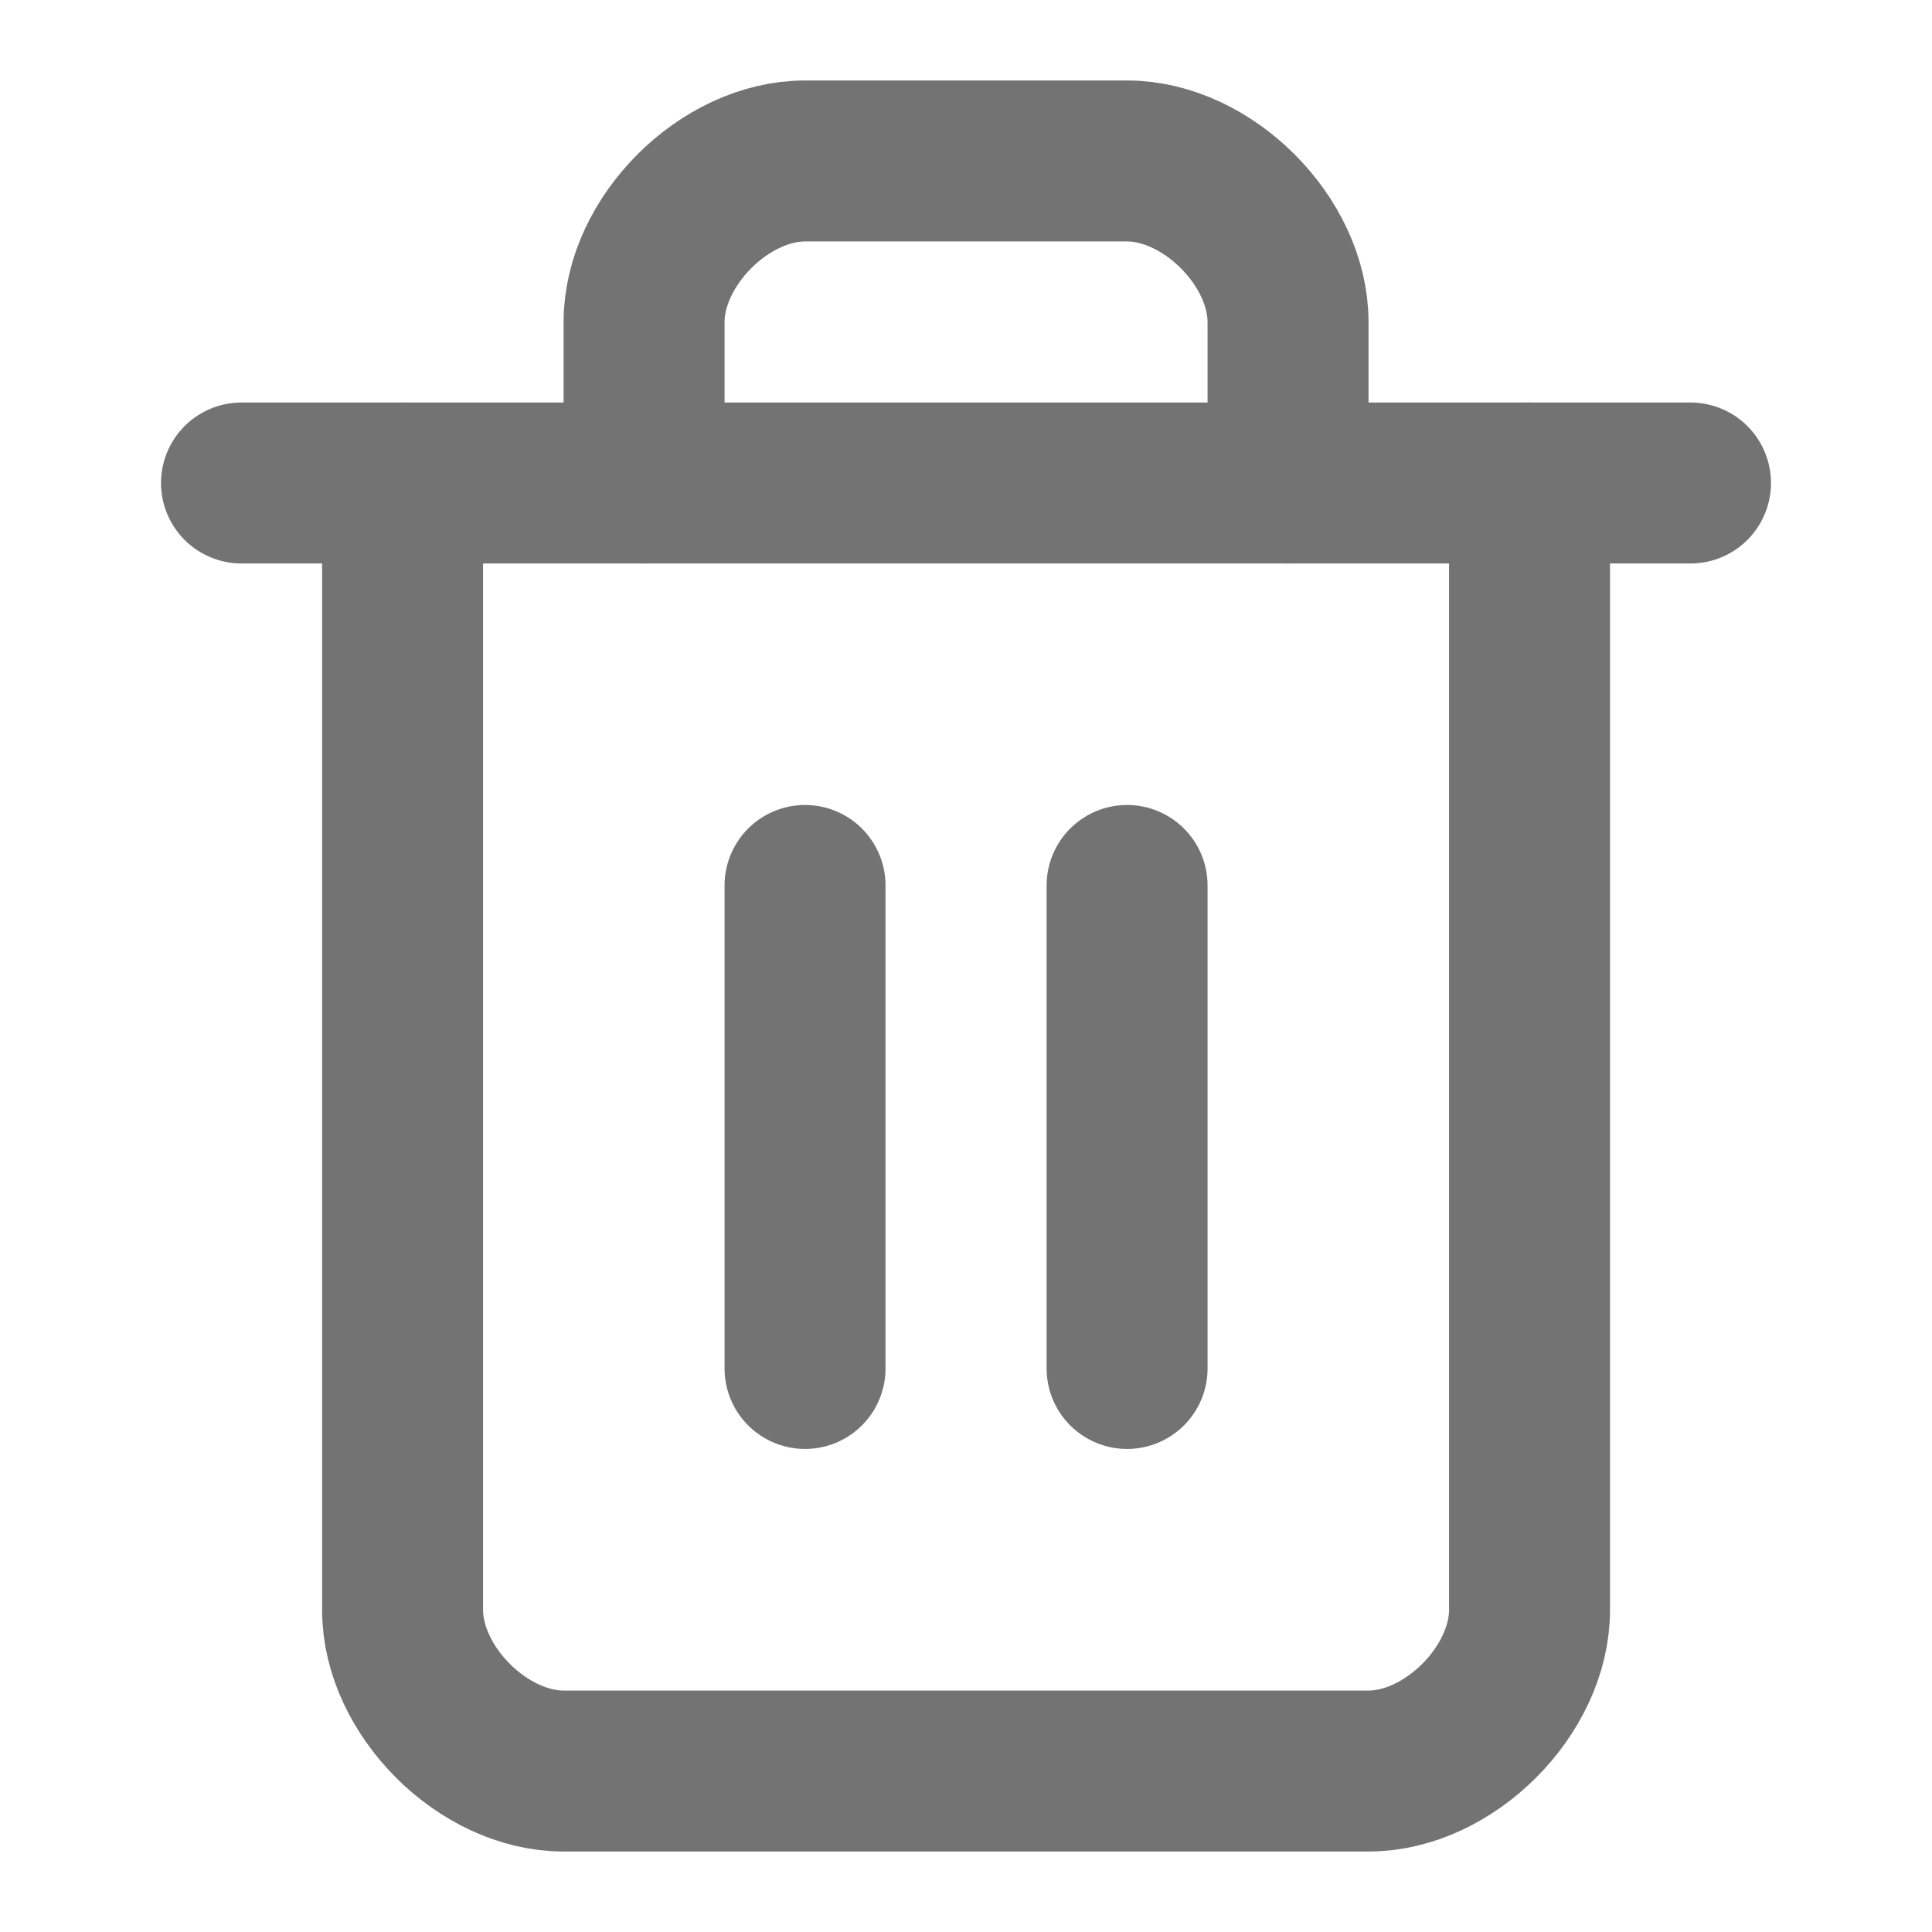
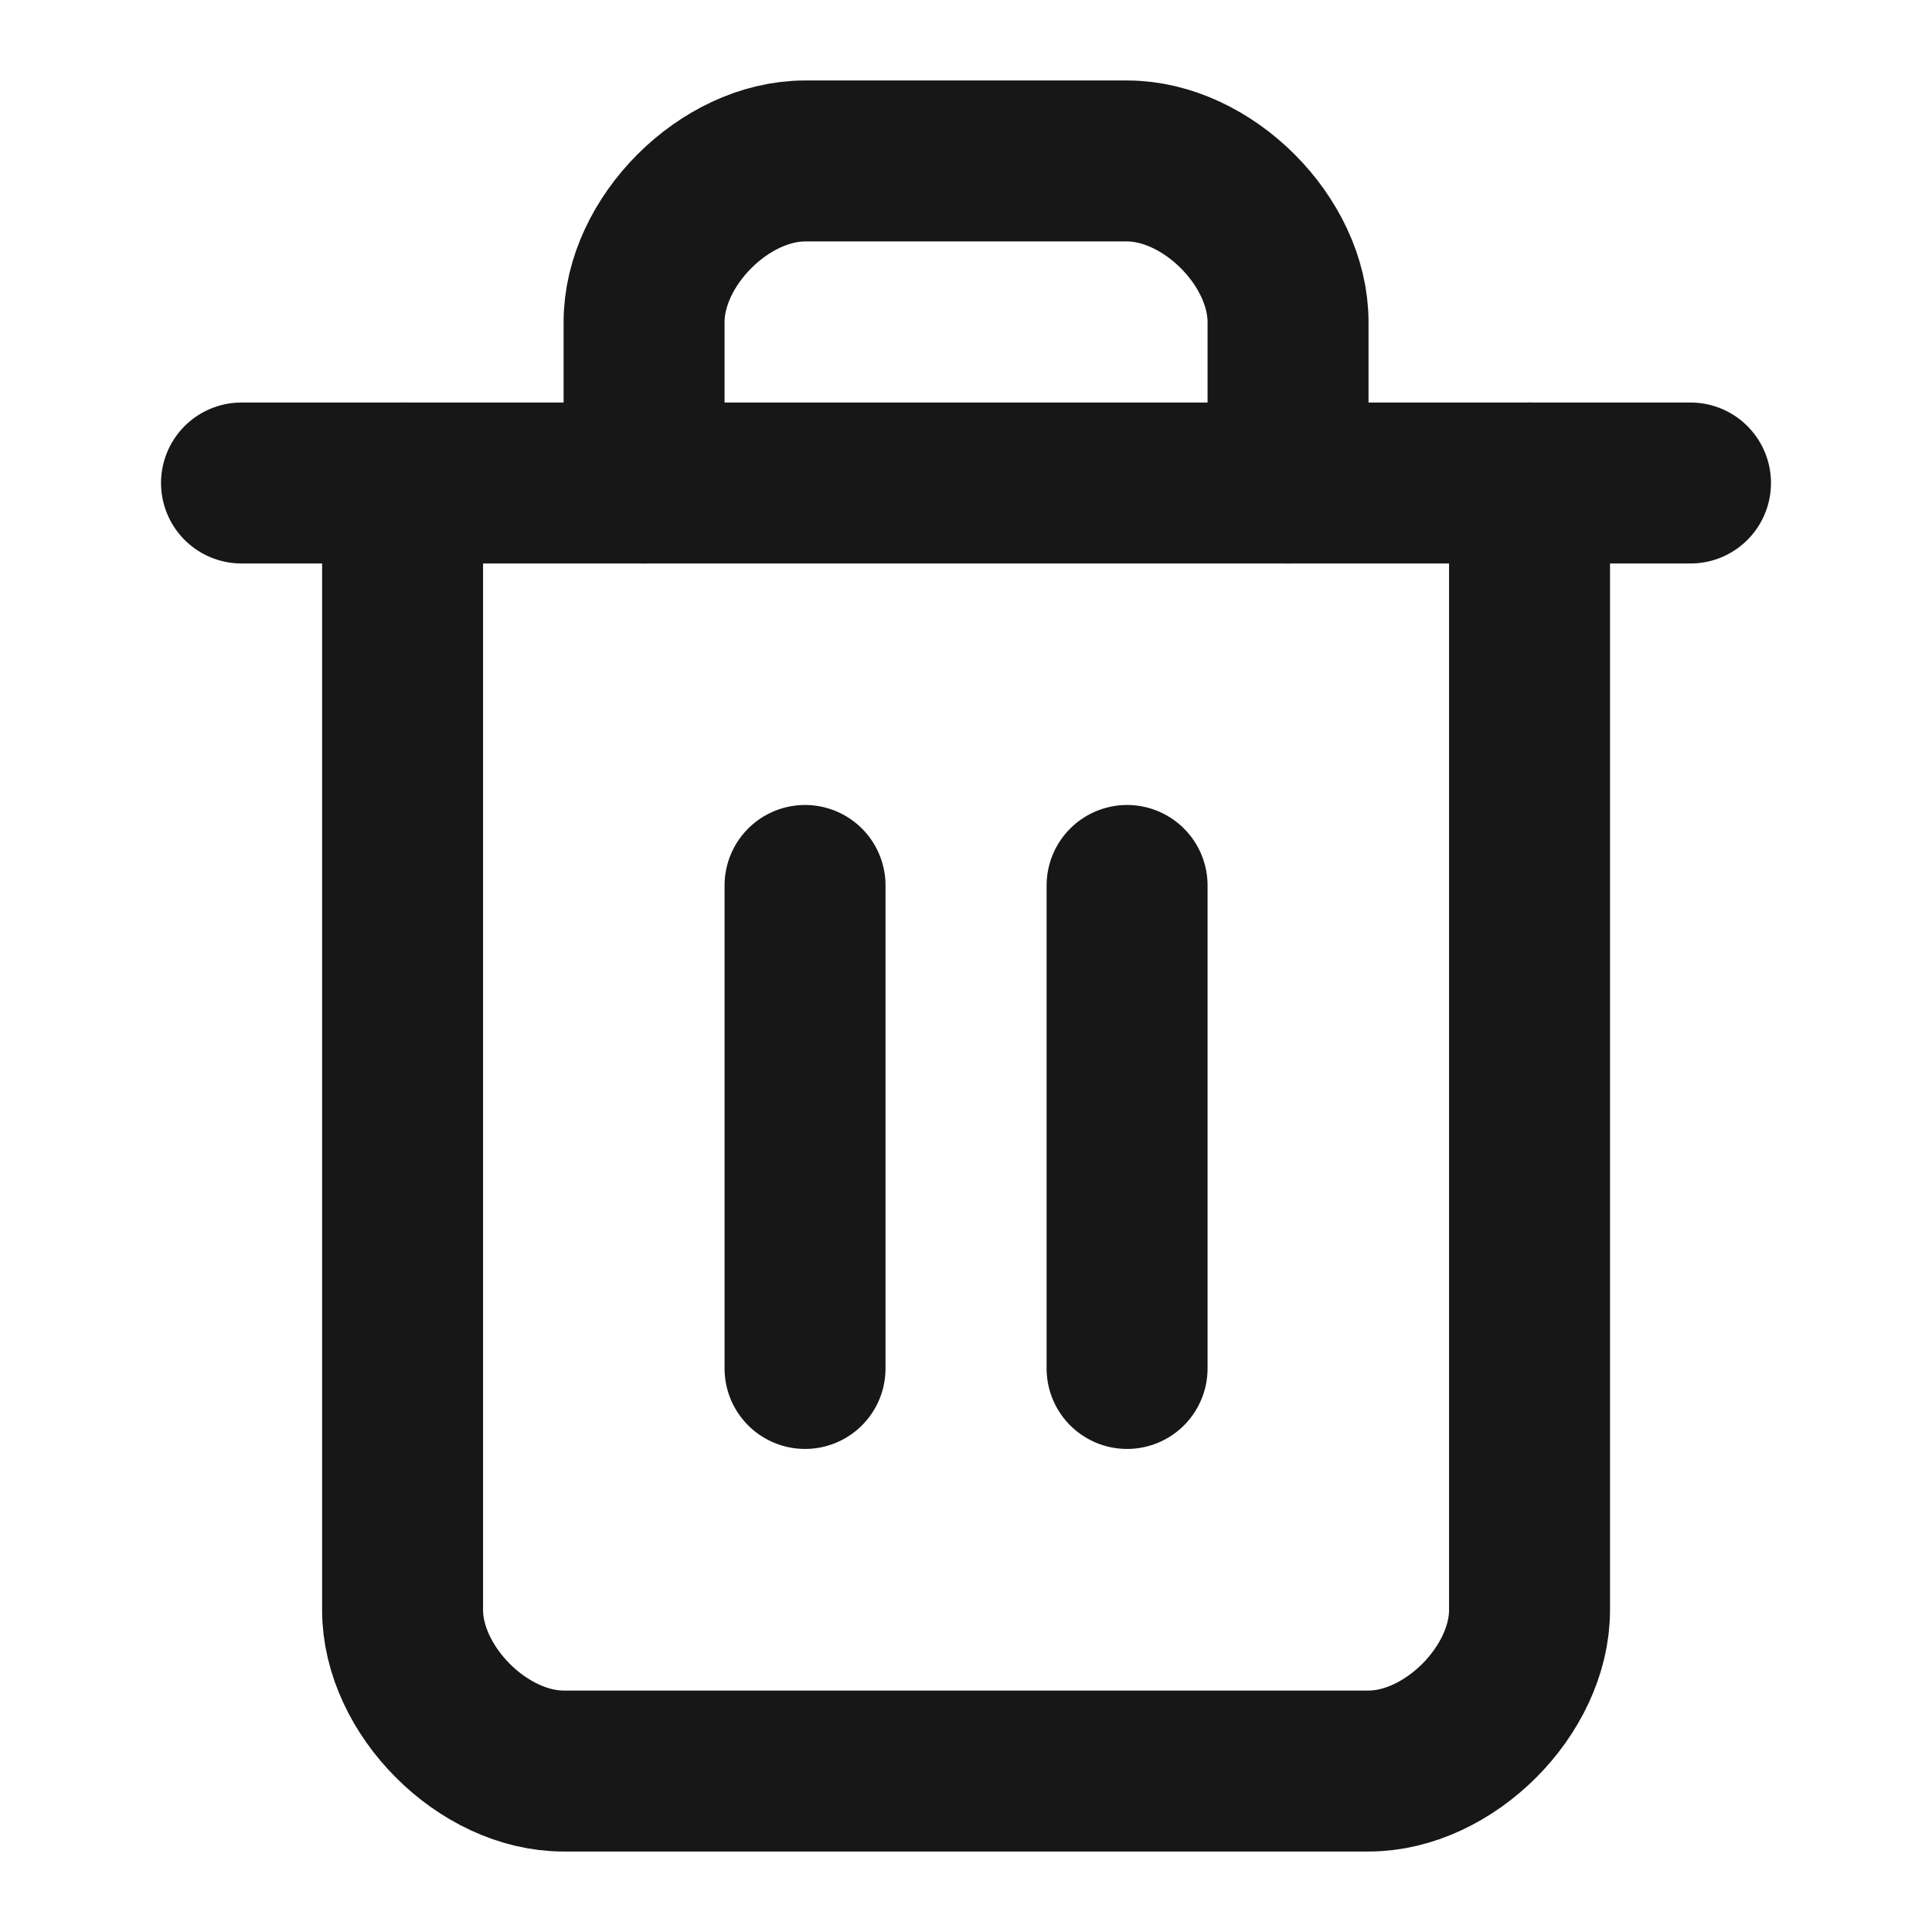
<svg xmlns="http://www.w3.org/2000/svg" width="16" height="16" viewBox="0 0 16 16" fill="none">
-   <path d="M2 4H14" stroke="#737373" stroke-width="1.333" stroke-linecap="round" stroke-linejoin="round" />
-   <path d="M12.667 4V13.333C12.667 14 12 14.667 11.334 14.667H4.667C4 14.667 3.334 14 3.334 13.333V4" stroke="#737373" stroke-width="1.333" stroke-linecap="round" stroke-linejoin="round" />
-   <path d="M5.334 4V2.667C5.334 2 6 1.333 6.667 1.333H9.334C10 1.333 10.667 2 10.667 2.667V4" stroke="#737373" stroke-width="1.333" stroke-linecap="round" stroke-linejoin="round" />
-   <path d="M6.667 7.333V11.333" stroke="#737373" stroke-width="1.333" stroke-linecap="round" stroke-linejoin="round" />
-   <path d="M9.334 7.333V11.333" stroke="#737373" stroke-width="1.333" stroke-linecap="round" stroke-linejoin="round" />
+   <path d="M2 4H14" stroke="#171717" stroke-width="1.333" stroke-linecap="round" stroke-linejoin="round" />
+   <path d="M12.667 4V13.333C12.667 14 12 14.667 11.334 14.667H4.667C4 14.667 3.334 14 3.334 13.333V4" stroke="#171717" stroke-width="1.333" stroke-linecap="round" stroke-linejoin="round" />
+   <path d="M5.334 4V2.667C5.334 2 6 1.333 6.667 1.333H9.334C10 1.333 10.667 2 10.667 2.667V4" stroke="#171717" stroke-width="1.333" stroke-linecap="round" stroke-linejoin="round" />
+   <path d="M6.667 7.333V11.333" stroke="#171717" stroke-width="1.333" stroke-linecap="round" stroke-linejoin="round" />
+   <path d="M9.334 7.333V11.333" stroke="#171717" stroke-width="1.333" stroke-linecap="round" stroke-linejoin="round" />
</svg>
